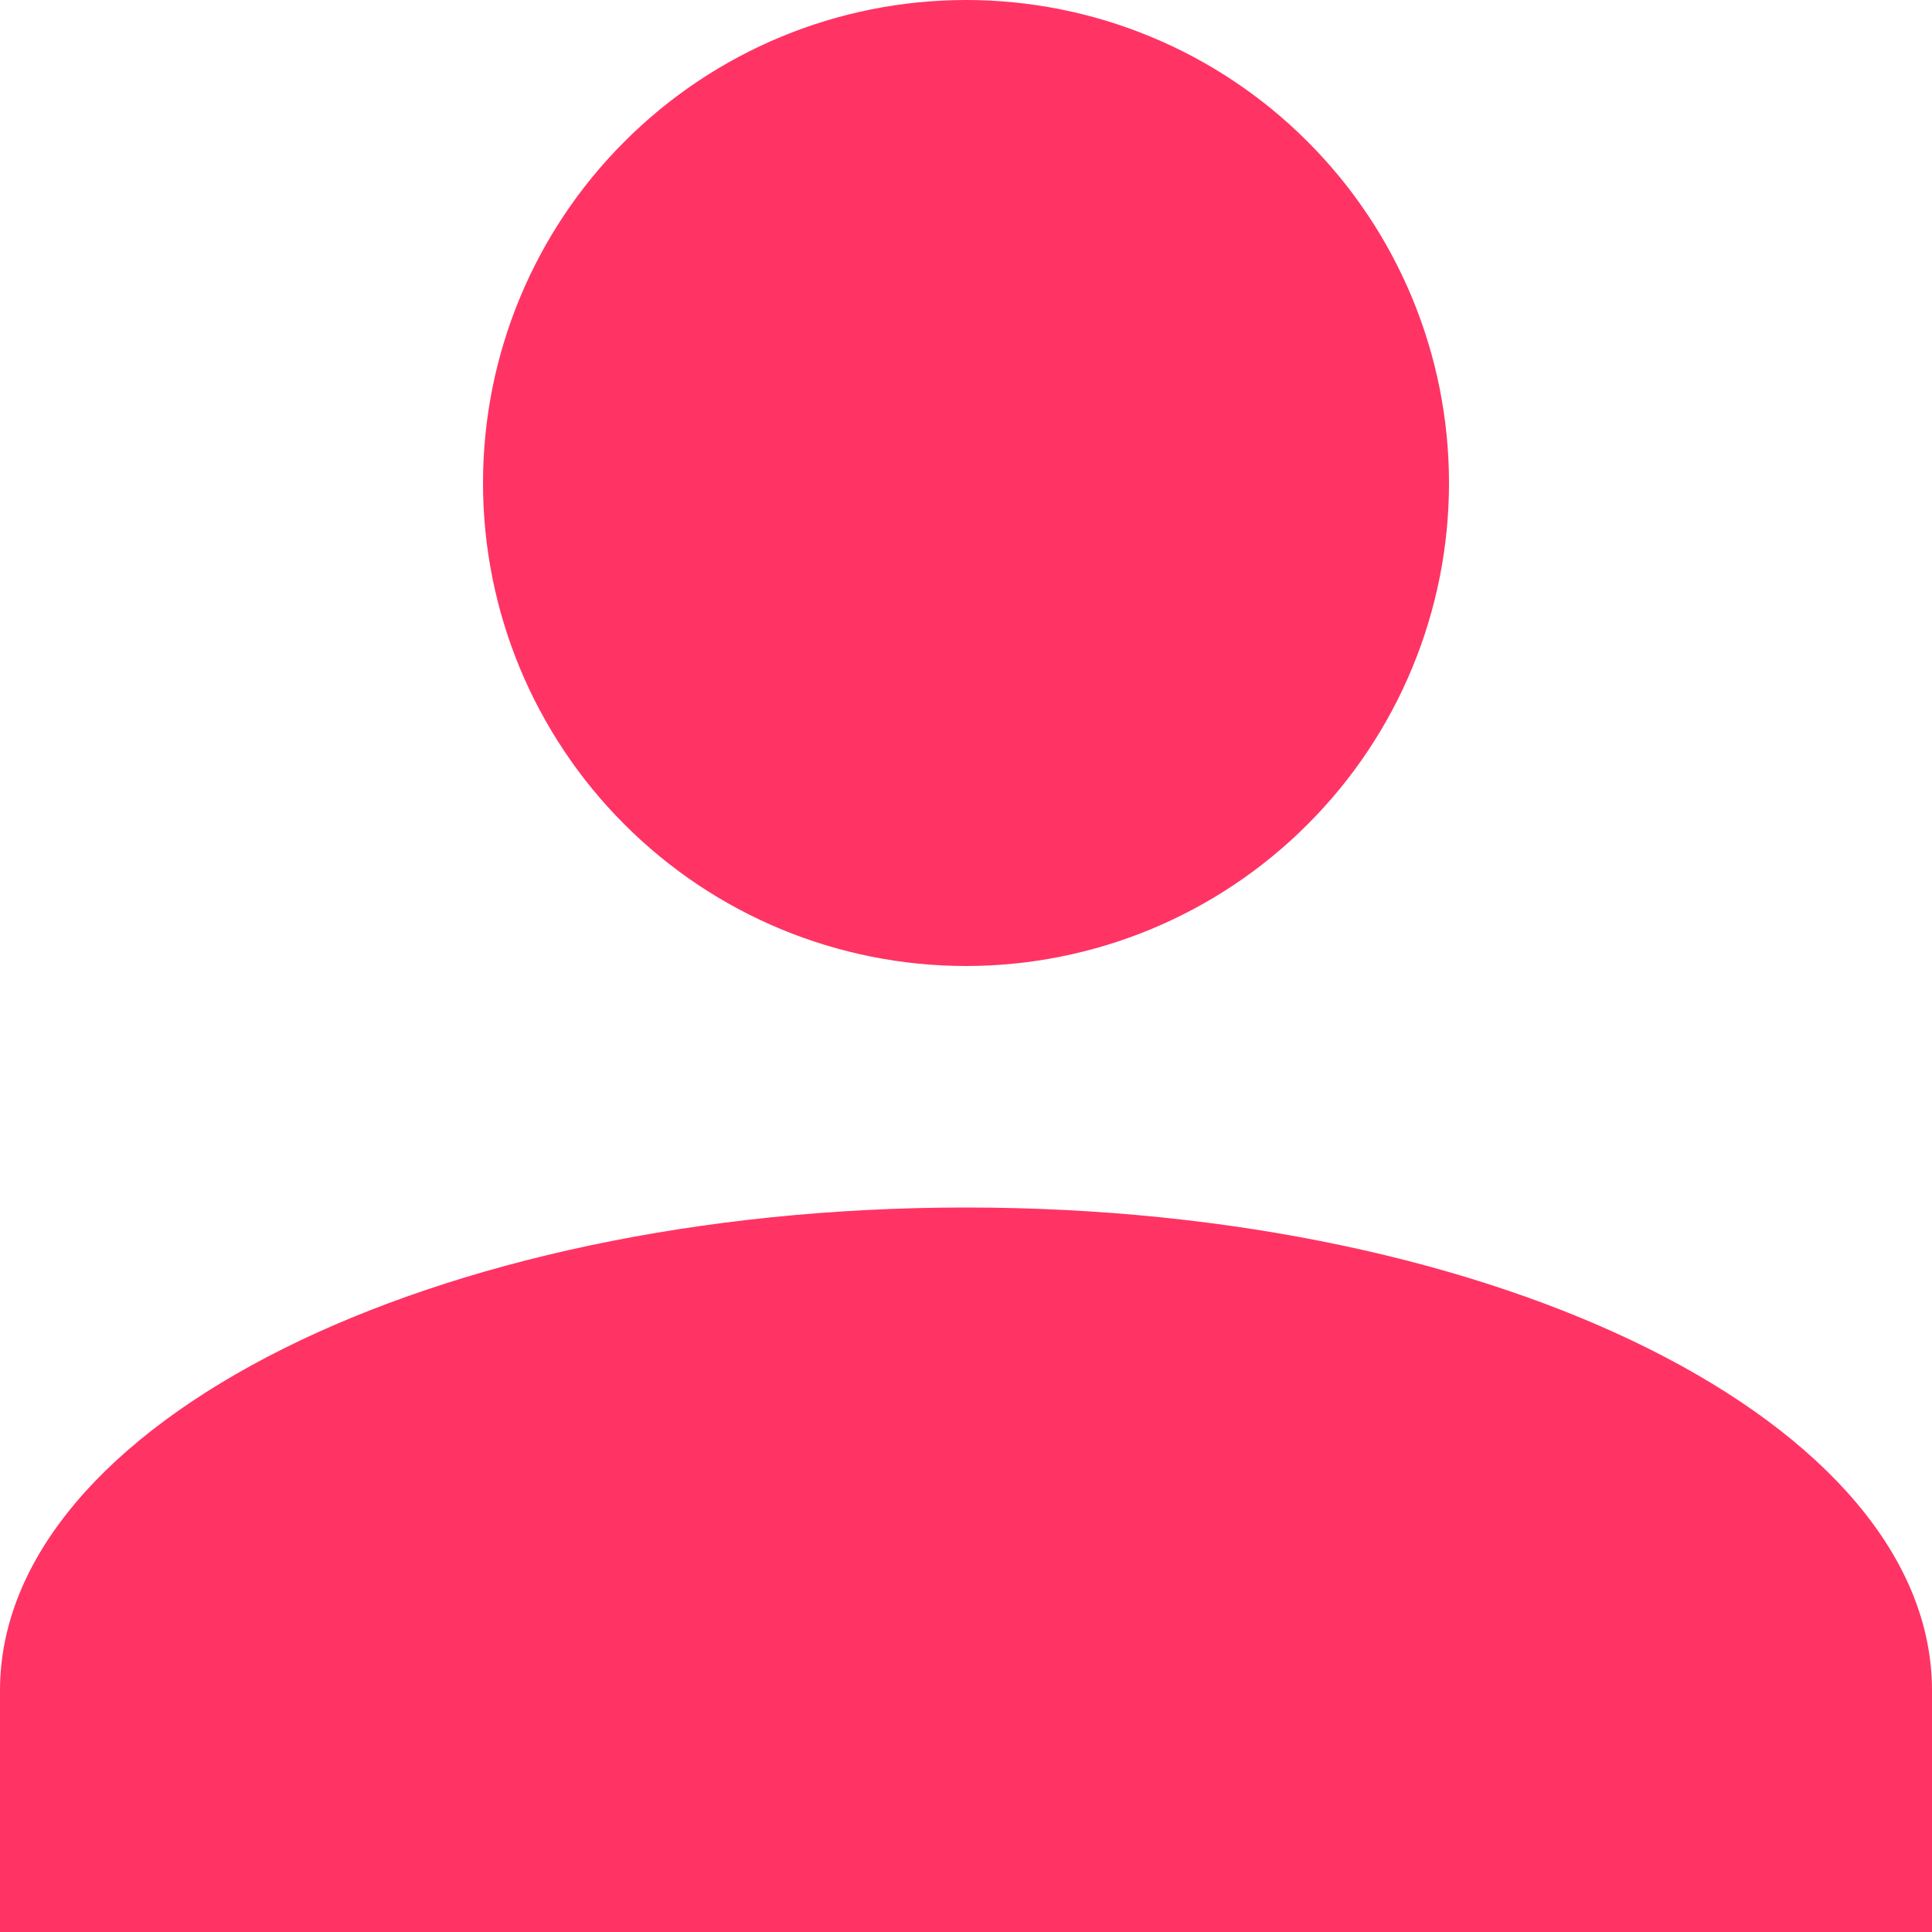
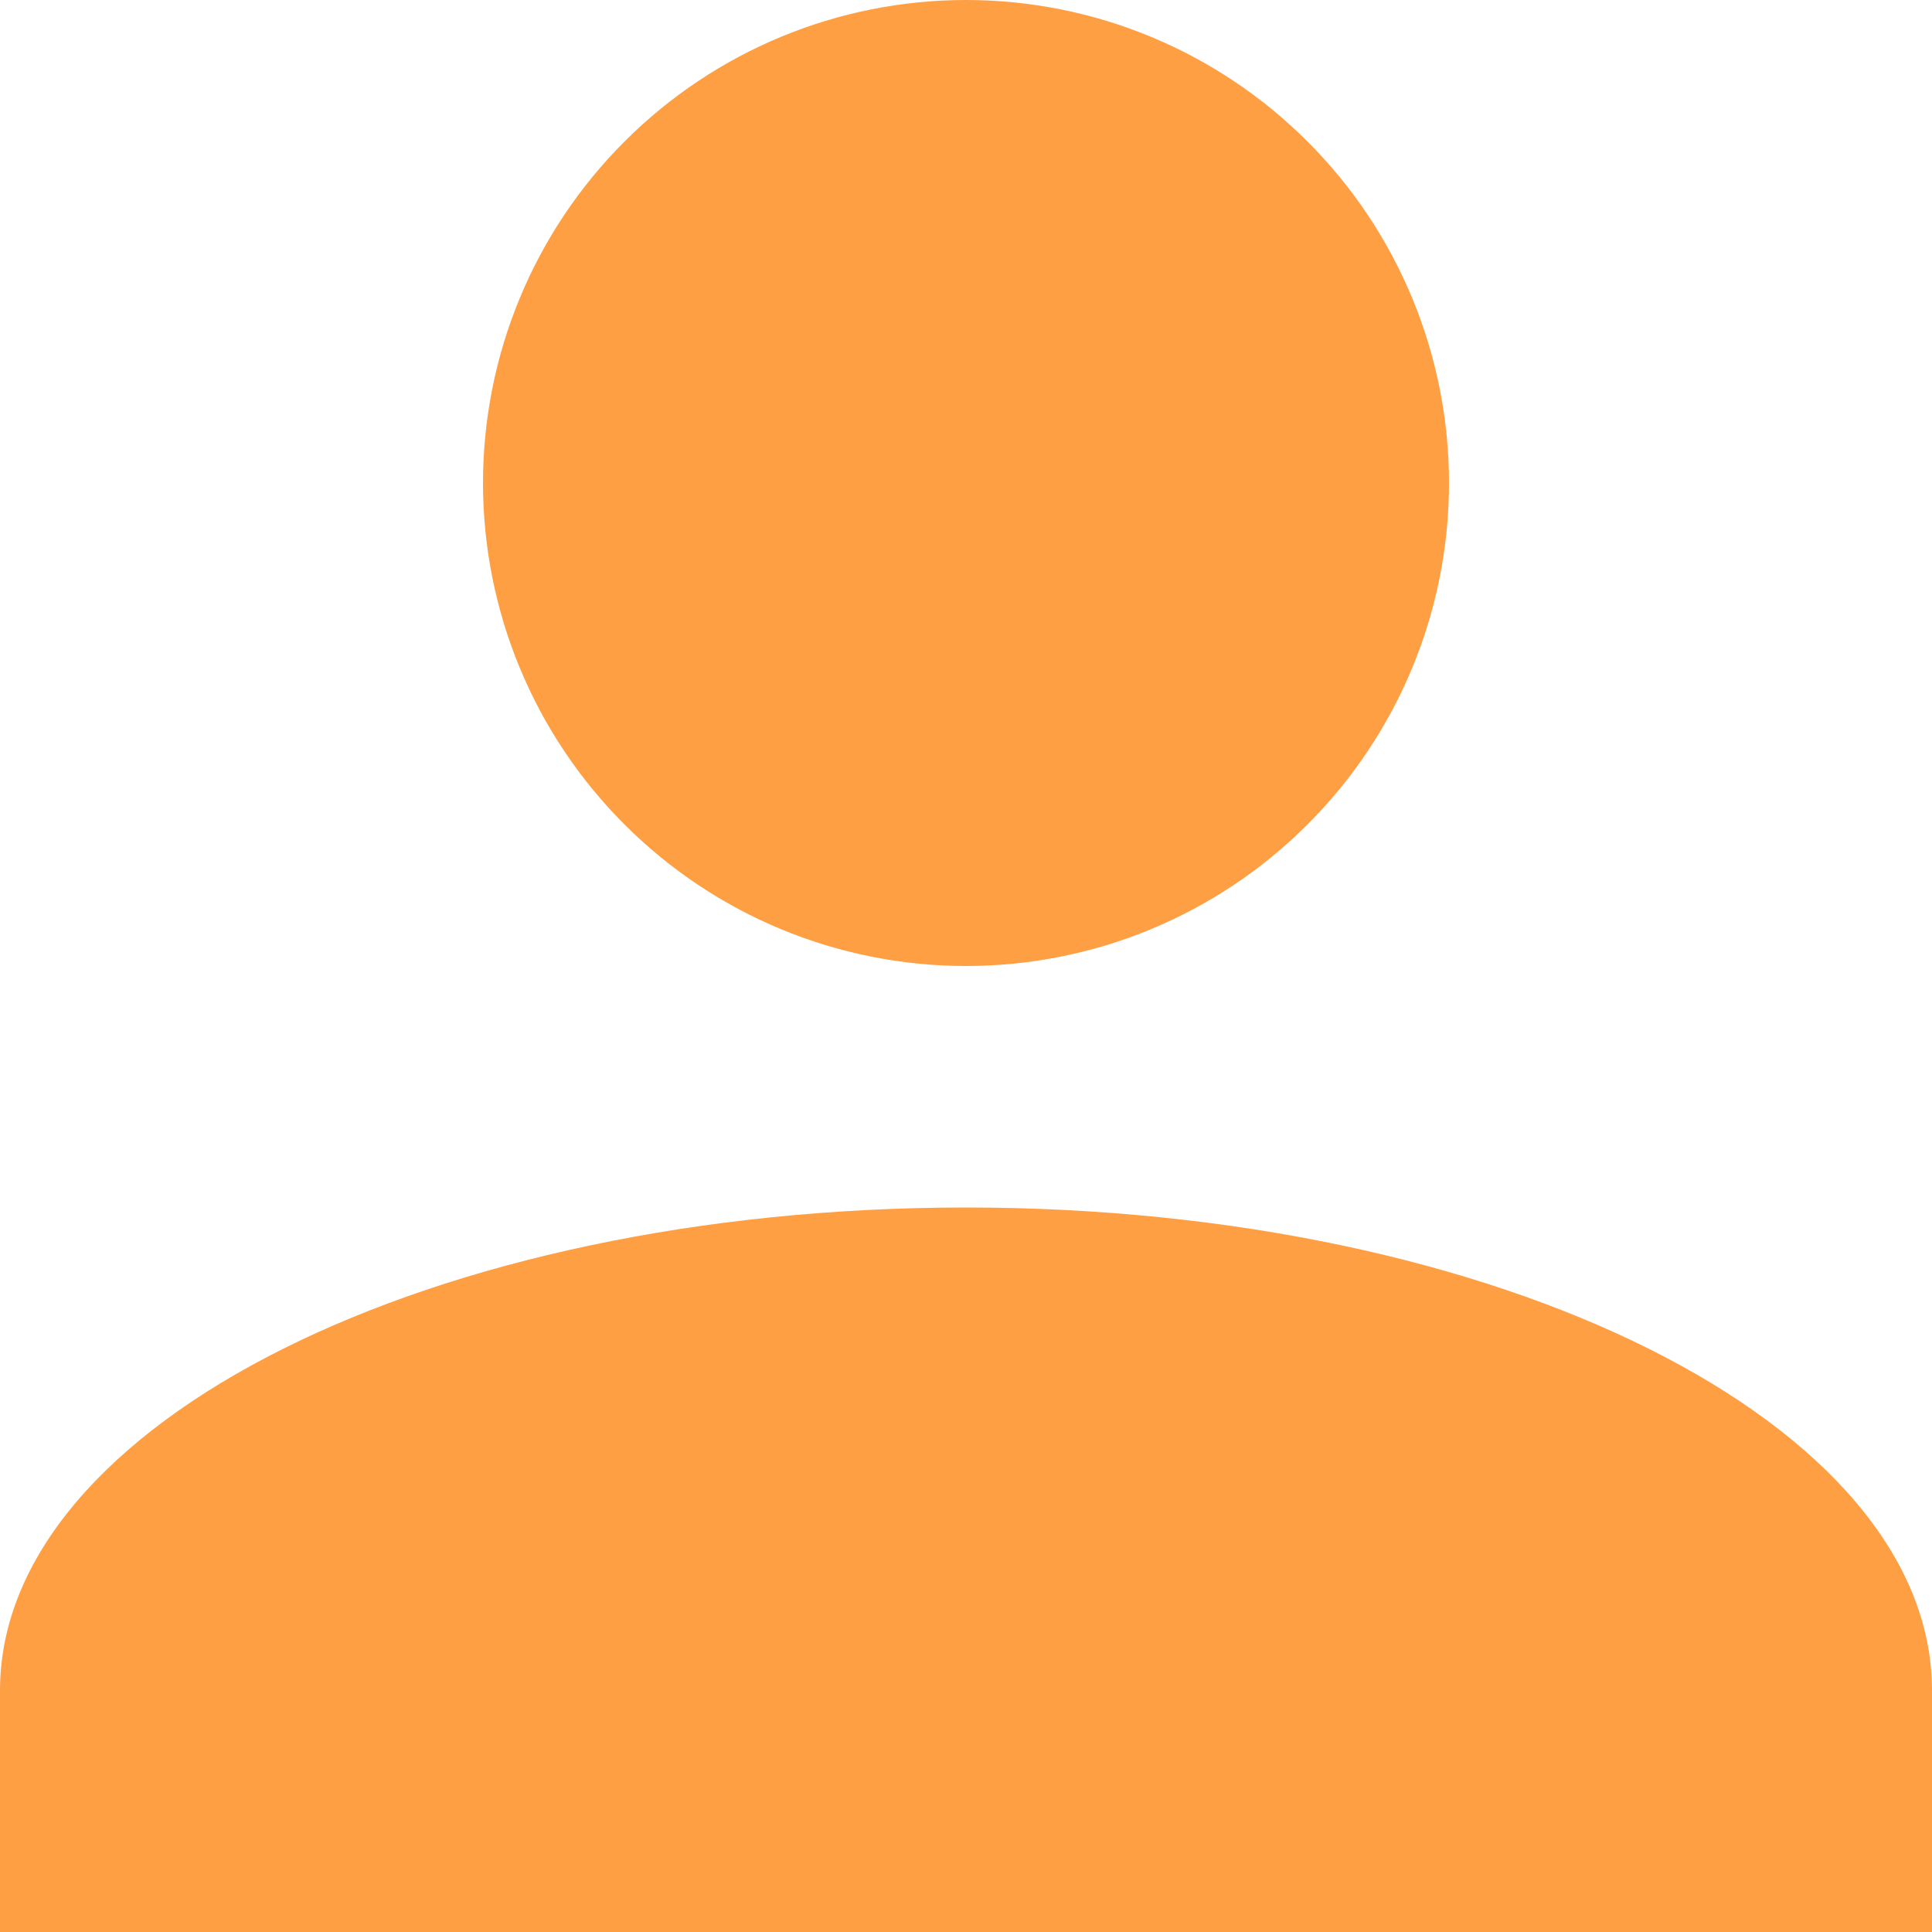
<svg xmlns="http://www.w3.org/2000/svg" xmlns:xlink="http://www.w3.org/1999/xlink" width="16" height="16" viewBox="0 0 16 16" version="1.1">
  <g id="Canvas" transform="translate(-42 105)">
    <g id="account">
      <g id="Vector">
-         <use xlink:href="#path0_fill" transform="translate(42 -105)" fill="#FF3464" />
+         <use xlink:href="#path0_fill" transform="translate(42 -105)" fill="#ff9f43" />
      </g>
    </g>
  </g>
  <defs>
    <path id="path0_fill" d="M 8 0C 9.061 8.88178e-16 10.078 0.421 10.828 1.172C 11.579 1.922 12 2.939 12 4C 12 5.061 11.579 6.078 10.828 6.828C 10.078 7.579 9.061 8 8 8C 6.939 8 5.922 7.579 5.172 6.828C 4.421 6.078 4 5.061 4 4C 4 2.939 4.421 1.922 5.172 1.172C 5.922 0.421 6.939 8.88178e-16 8 0L 8 0ZM 8 10C 12.42 10 16 11.79 16 14L 16 16L 0 16L 0 14C 0 11.79 3.58 10 8 10Z" />
  </defs>
</svg>
